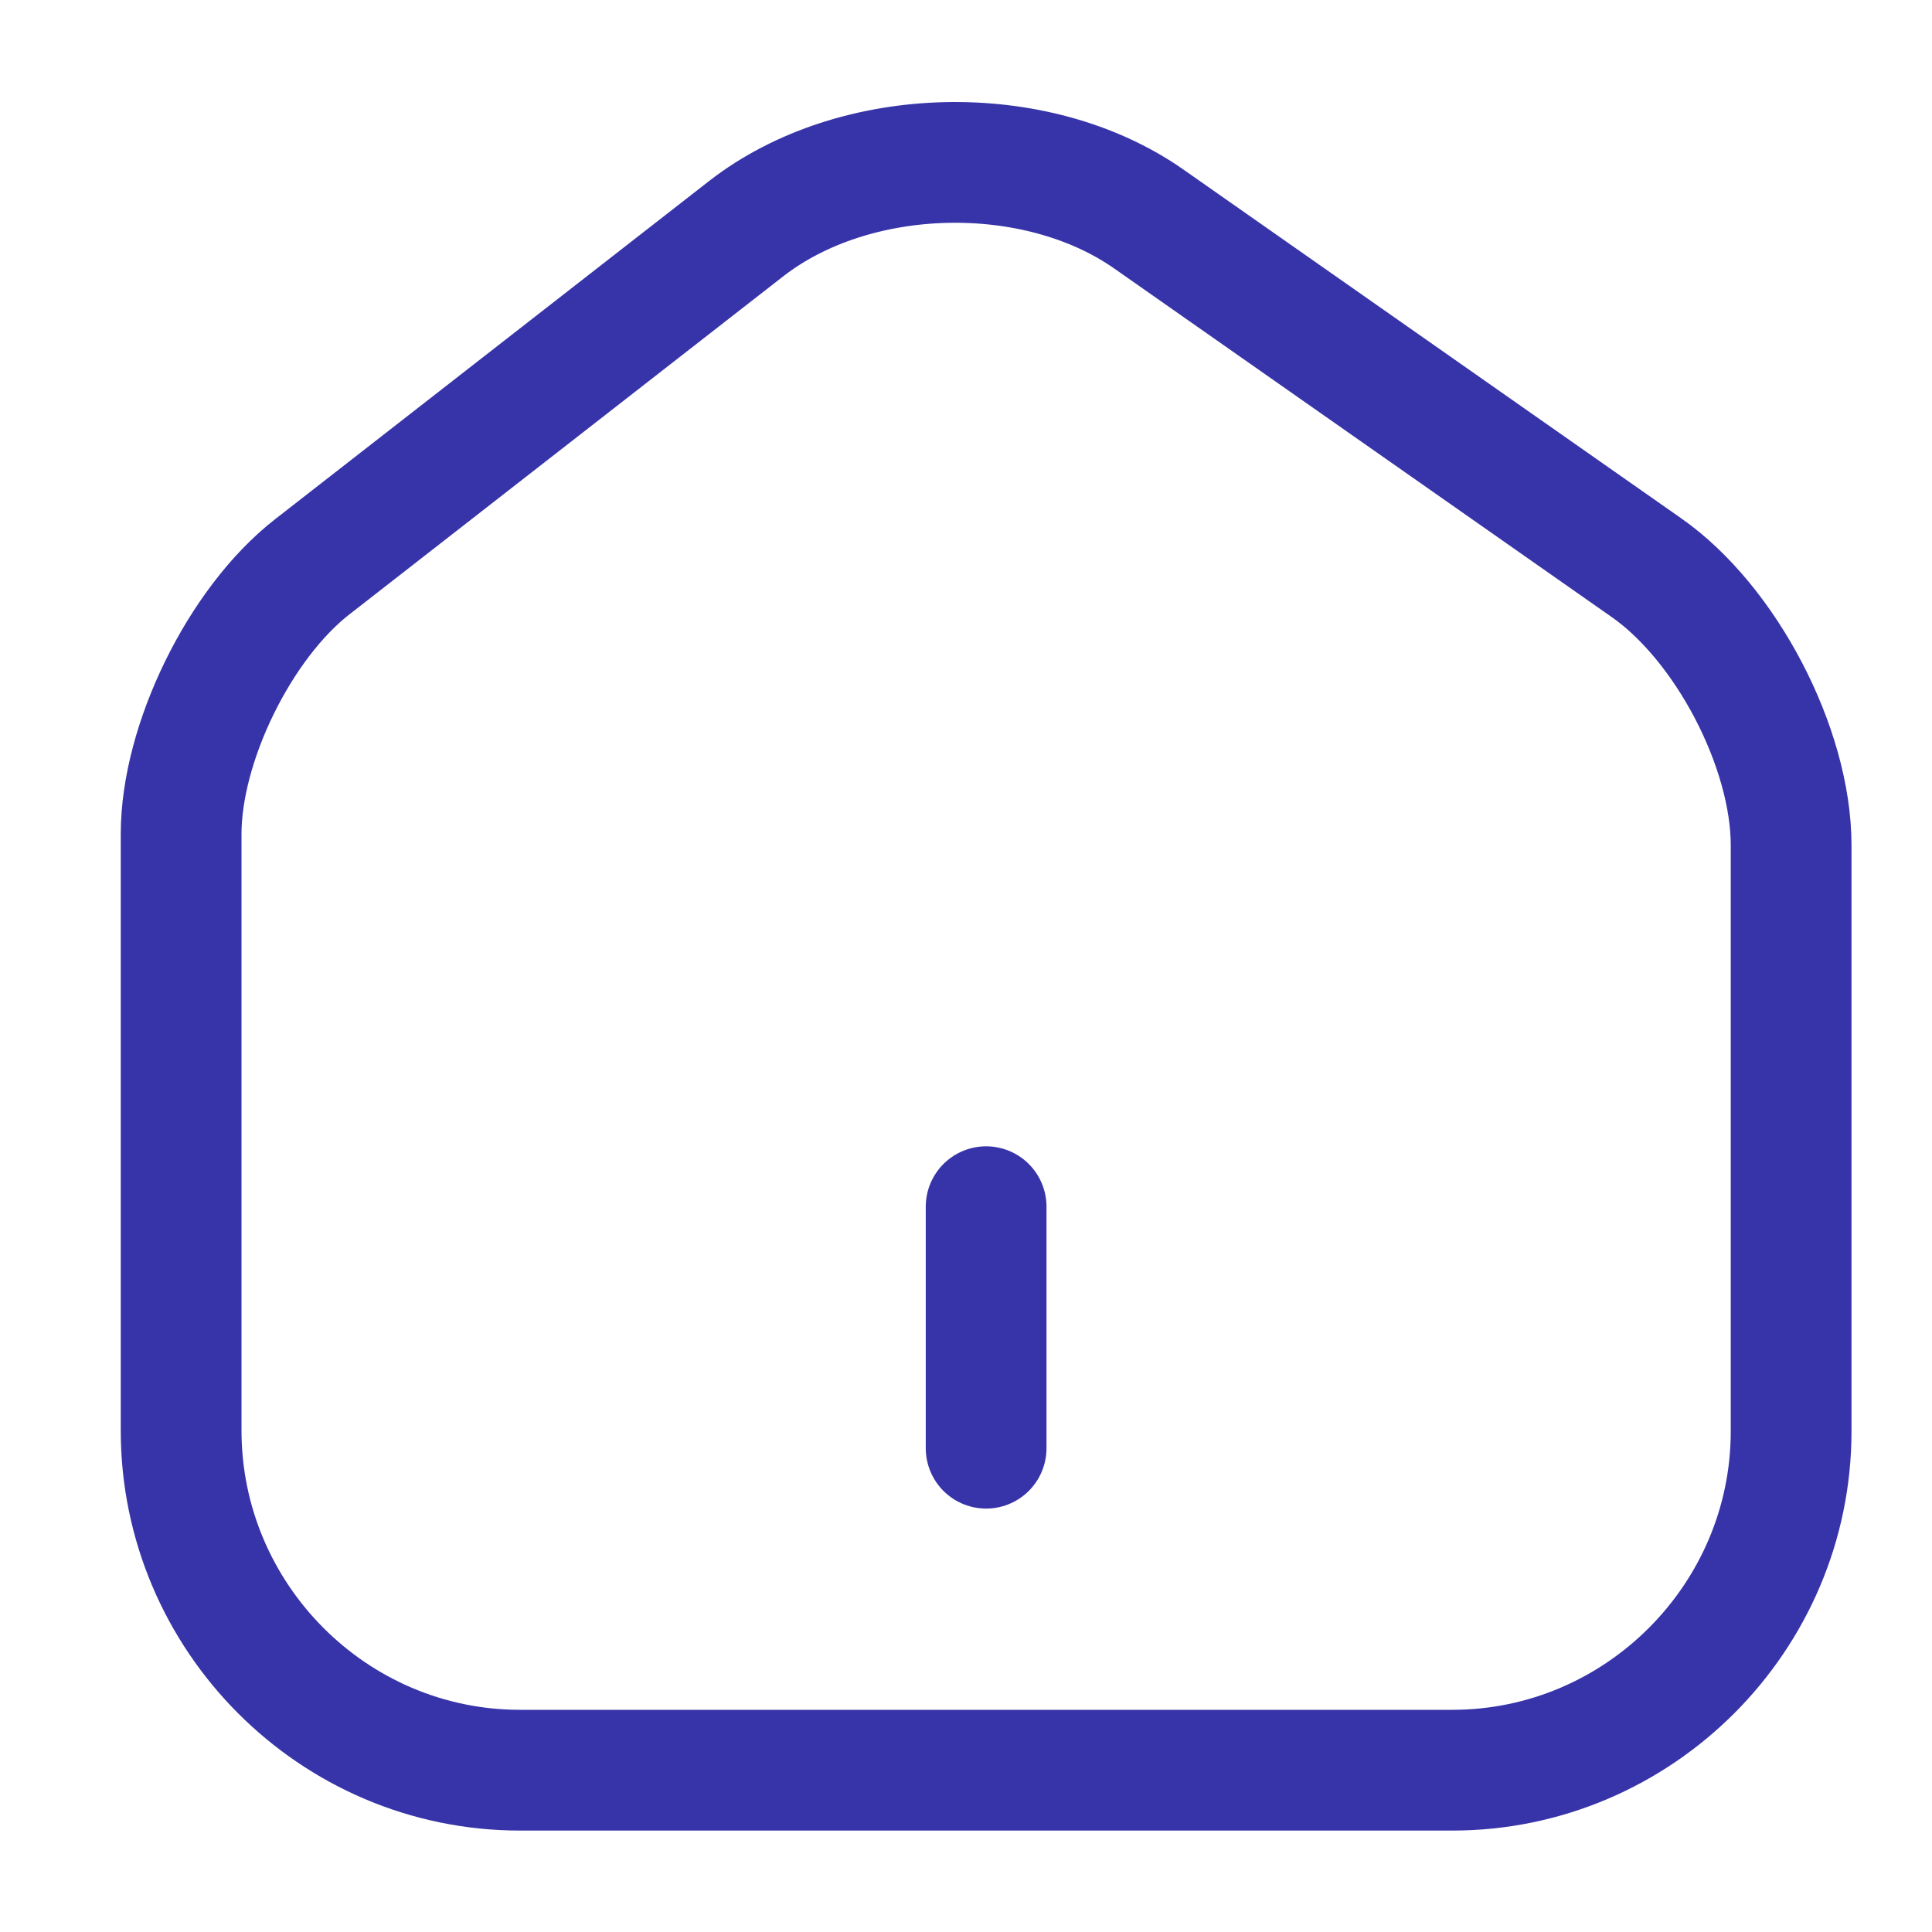
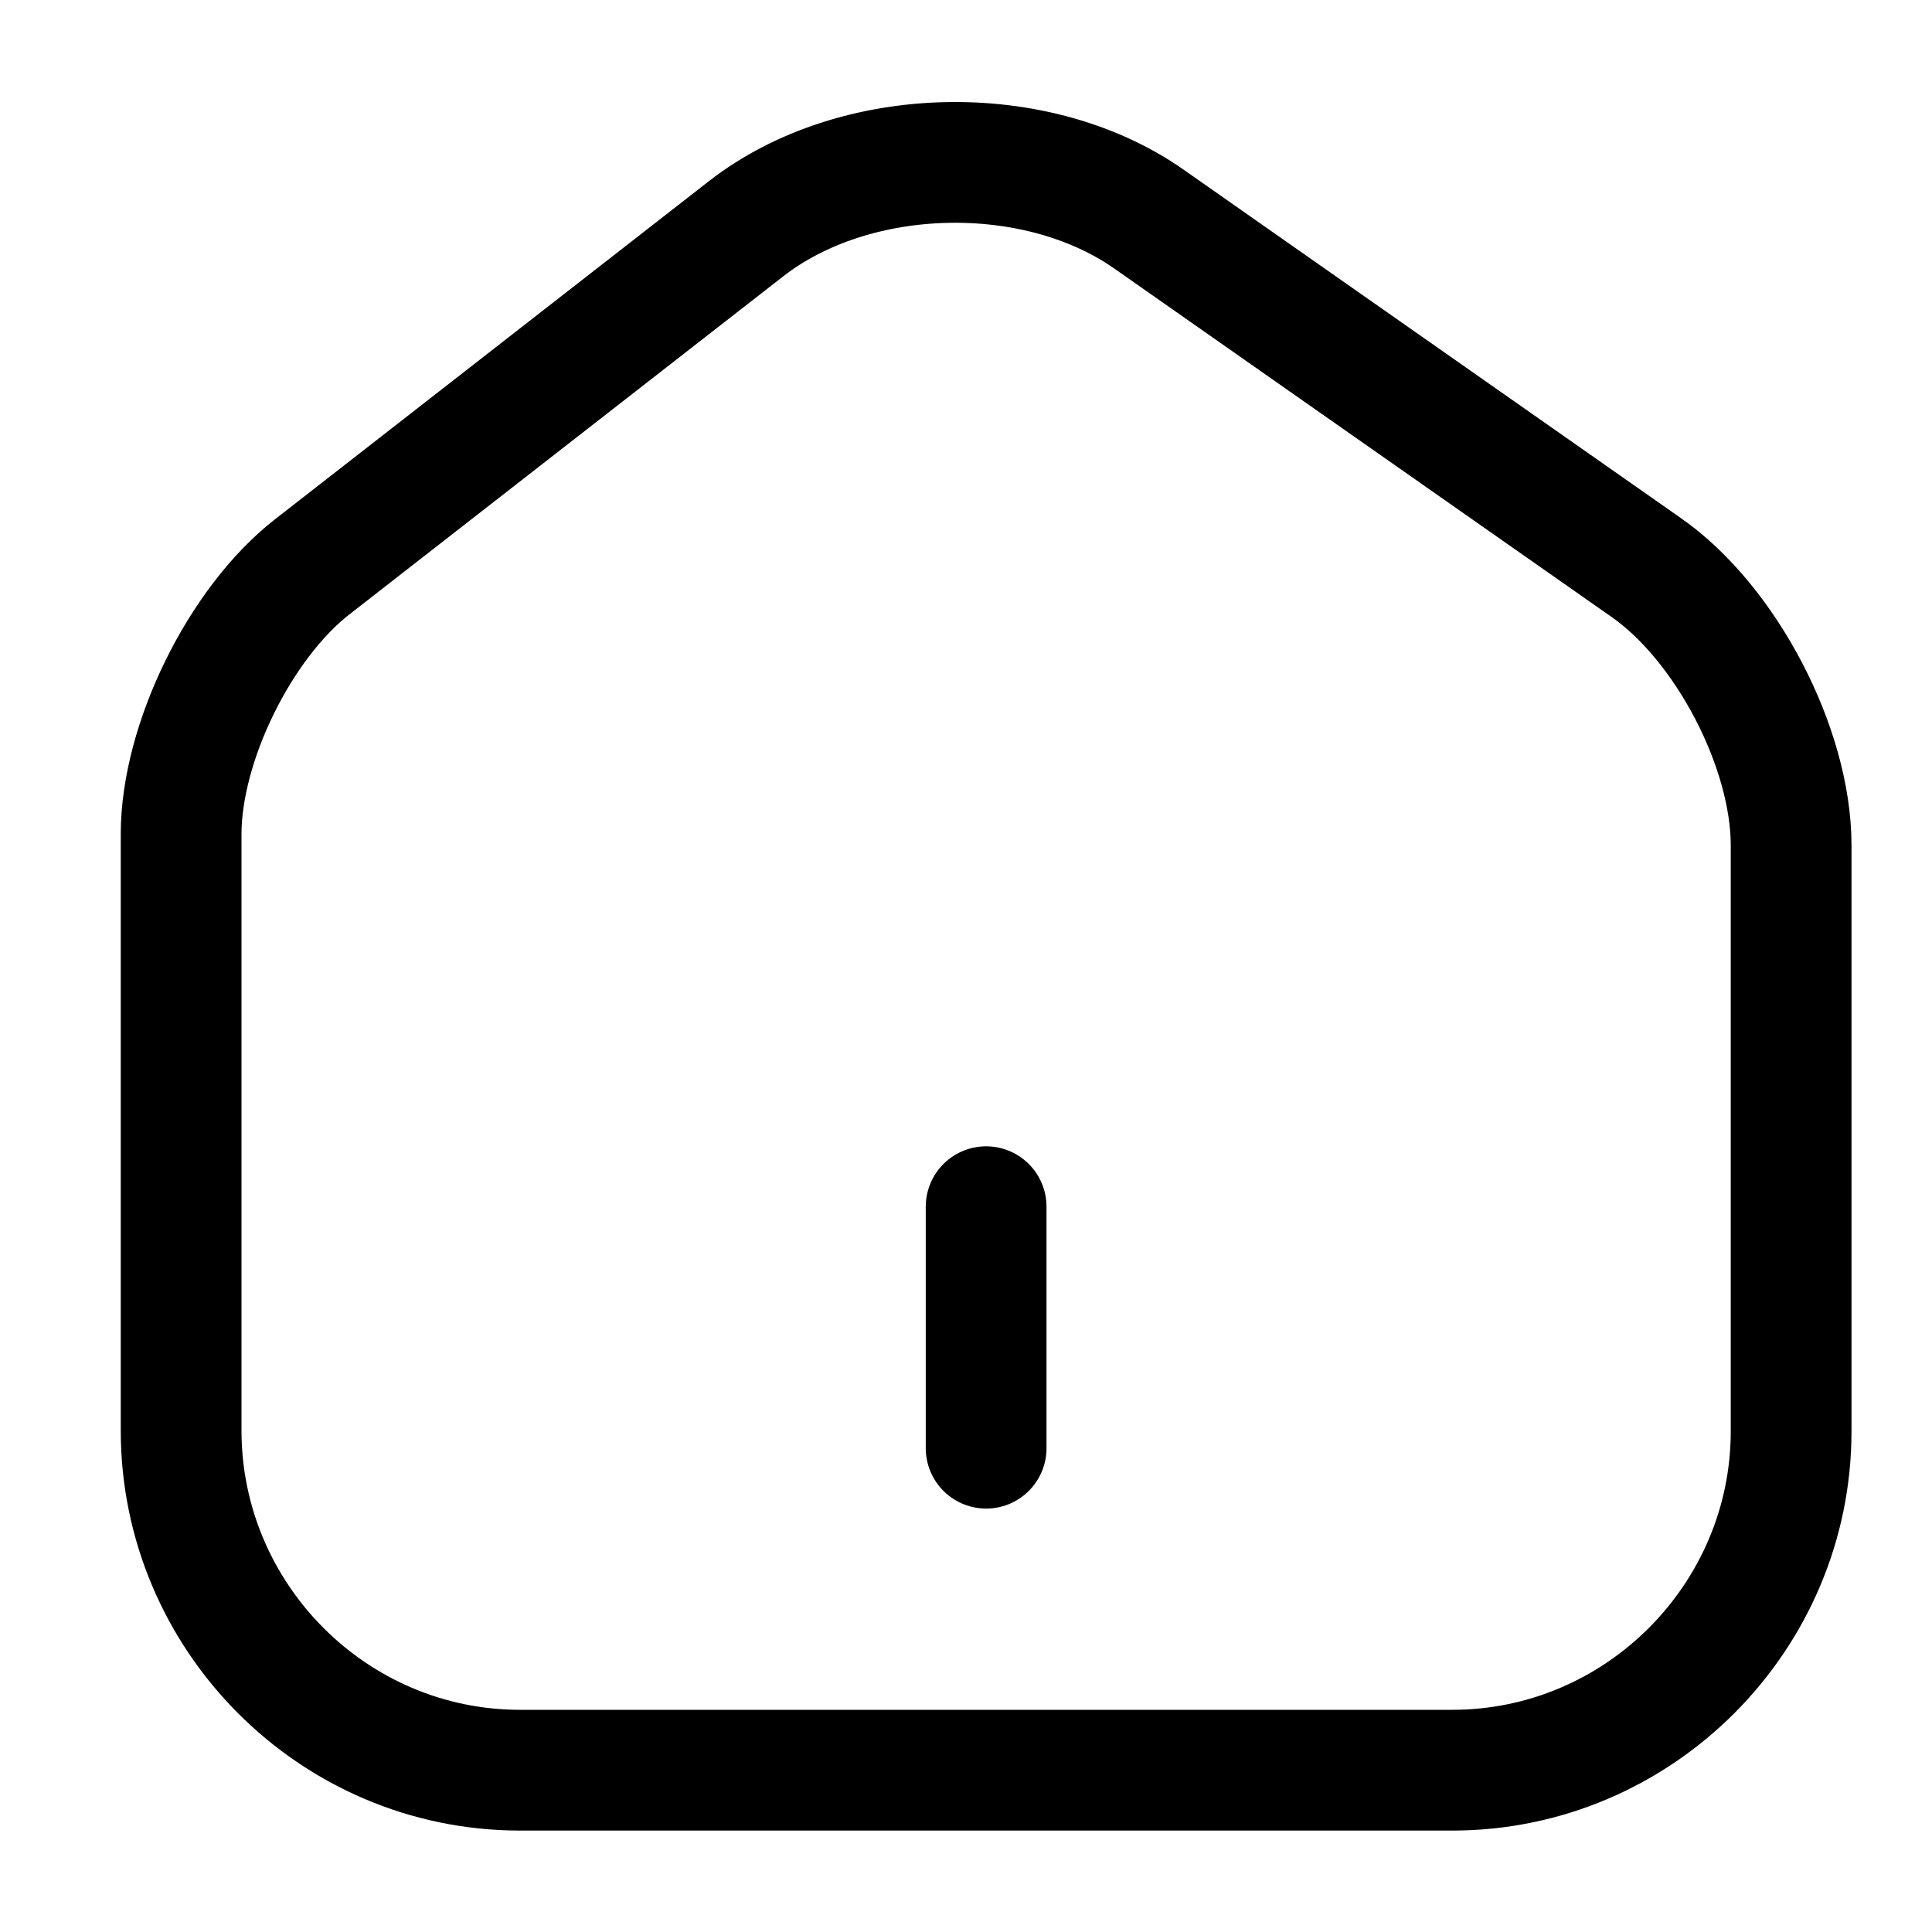
<svg xmlns="http://www.w3.org/2000/svg" width="20" height="20" viewBox="0 0 24 24" fill="none">
  <g id="vuesax/linear/home-2">
    <g id="home-2">
-       <path id="Vector" d="M9.27 2.84L3.88 7.04C2.98 7.74 2.25 9.23 2.25 10.36V17.77C2.25 20.09 4.14 21.99 6.46 21.99H18.04C20.36 21.99 22.25 20.09 22.25 17.78V10.5C22.25 9.29 21.44 7.74 20.45 7.05L14.27 2.72C12.87 1.74 10.62 1.79 9.27 2.84Z" stroke="#3734A9" stroke-width="1.5" stroke-linecap="round" stroke-linejoin="round" />
-       <path id="Vector_2" d="M12.25 17.99V14.99" stroke="#3734A9" stroke-width="1.5" stroke-linecap="round" stroke-linejoin="round" />
+       <path id="Vector" d="M9.27 2.84L3.88 7.04C2.98 7.74 2.25 9.23 2.25 10.36V17.77C2.25 20.09 4.14 21.99 6.46 21.99H18.04C20.36 21.99 22.25 20.09 22.25 17.78V10.5C22.25 9.29 21.44 7.74 20.45 7.05L14.27 2.72C12.87 1.74 10.62 1.79 9.27 2.84Z" stroke="#000000" stroke-width="1.5" stroke-linecap="round" stroke-linejoin="round" />
+       <path id="Vector_2" d="M12.25 17.99V14.99" stroke="#000000" stroke-width="1.5" stroke-linecap="round" stroke-linejoin="round" />
    </g>
  </g>
</svg>
